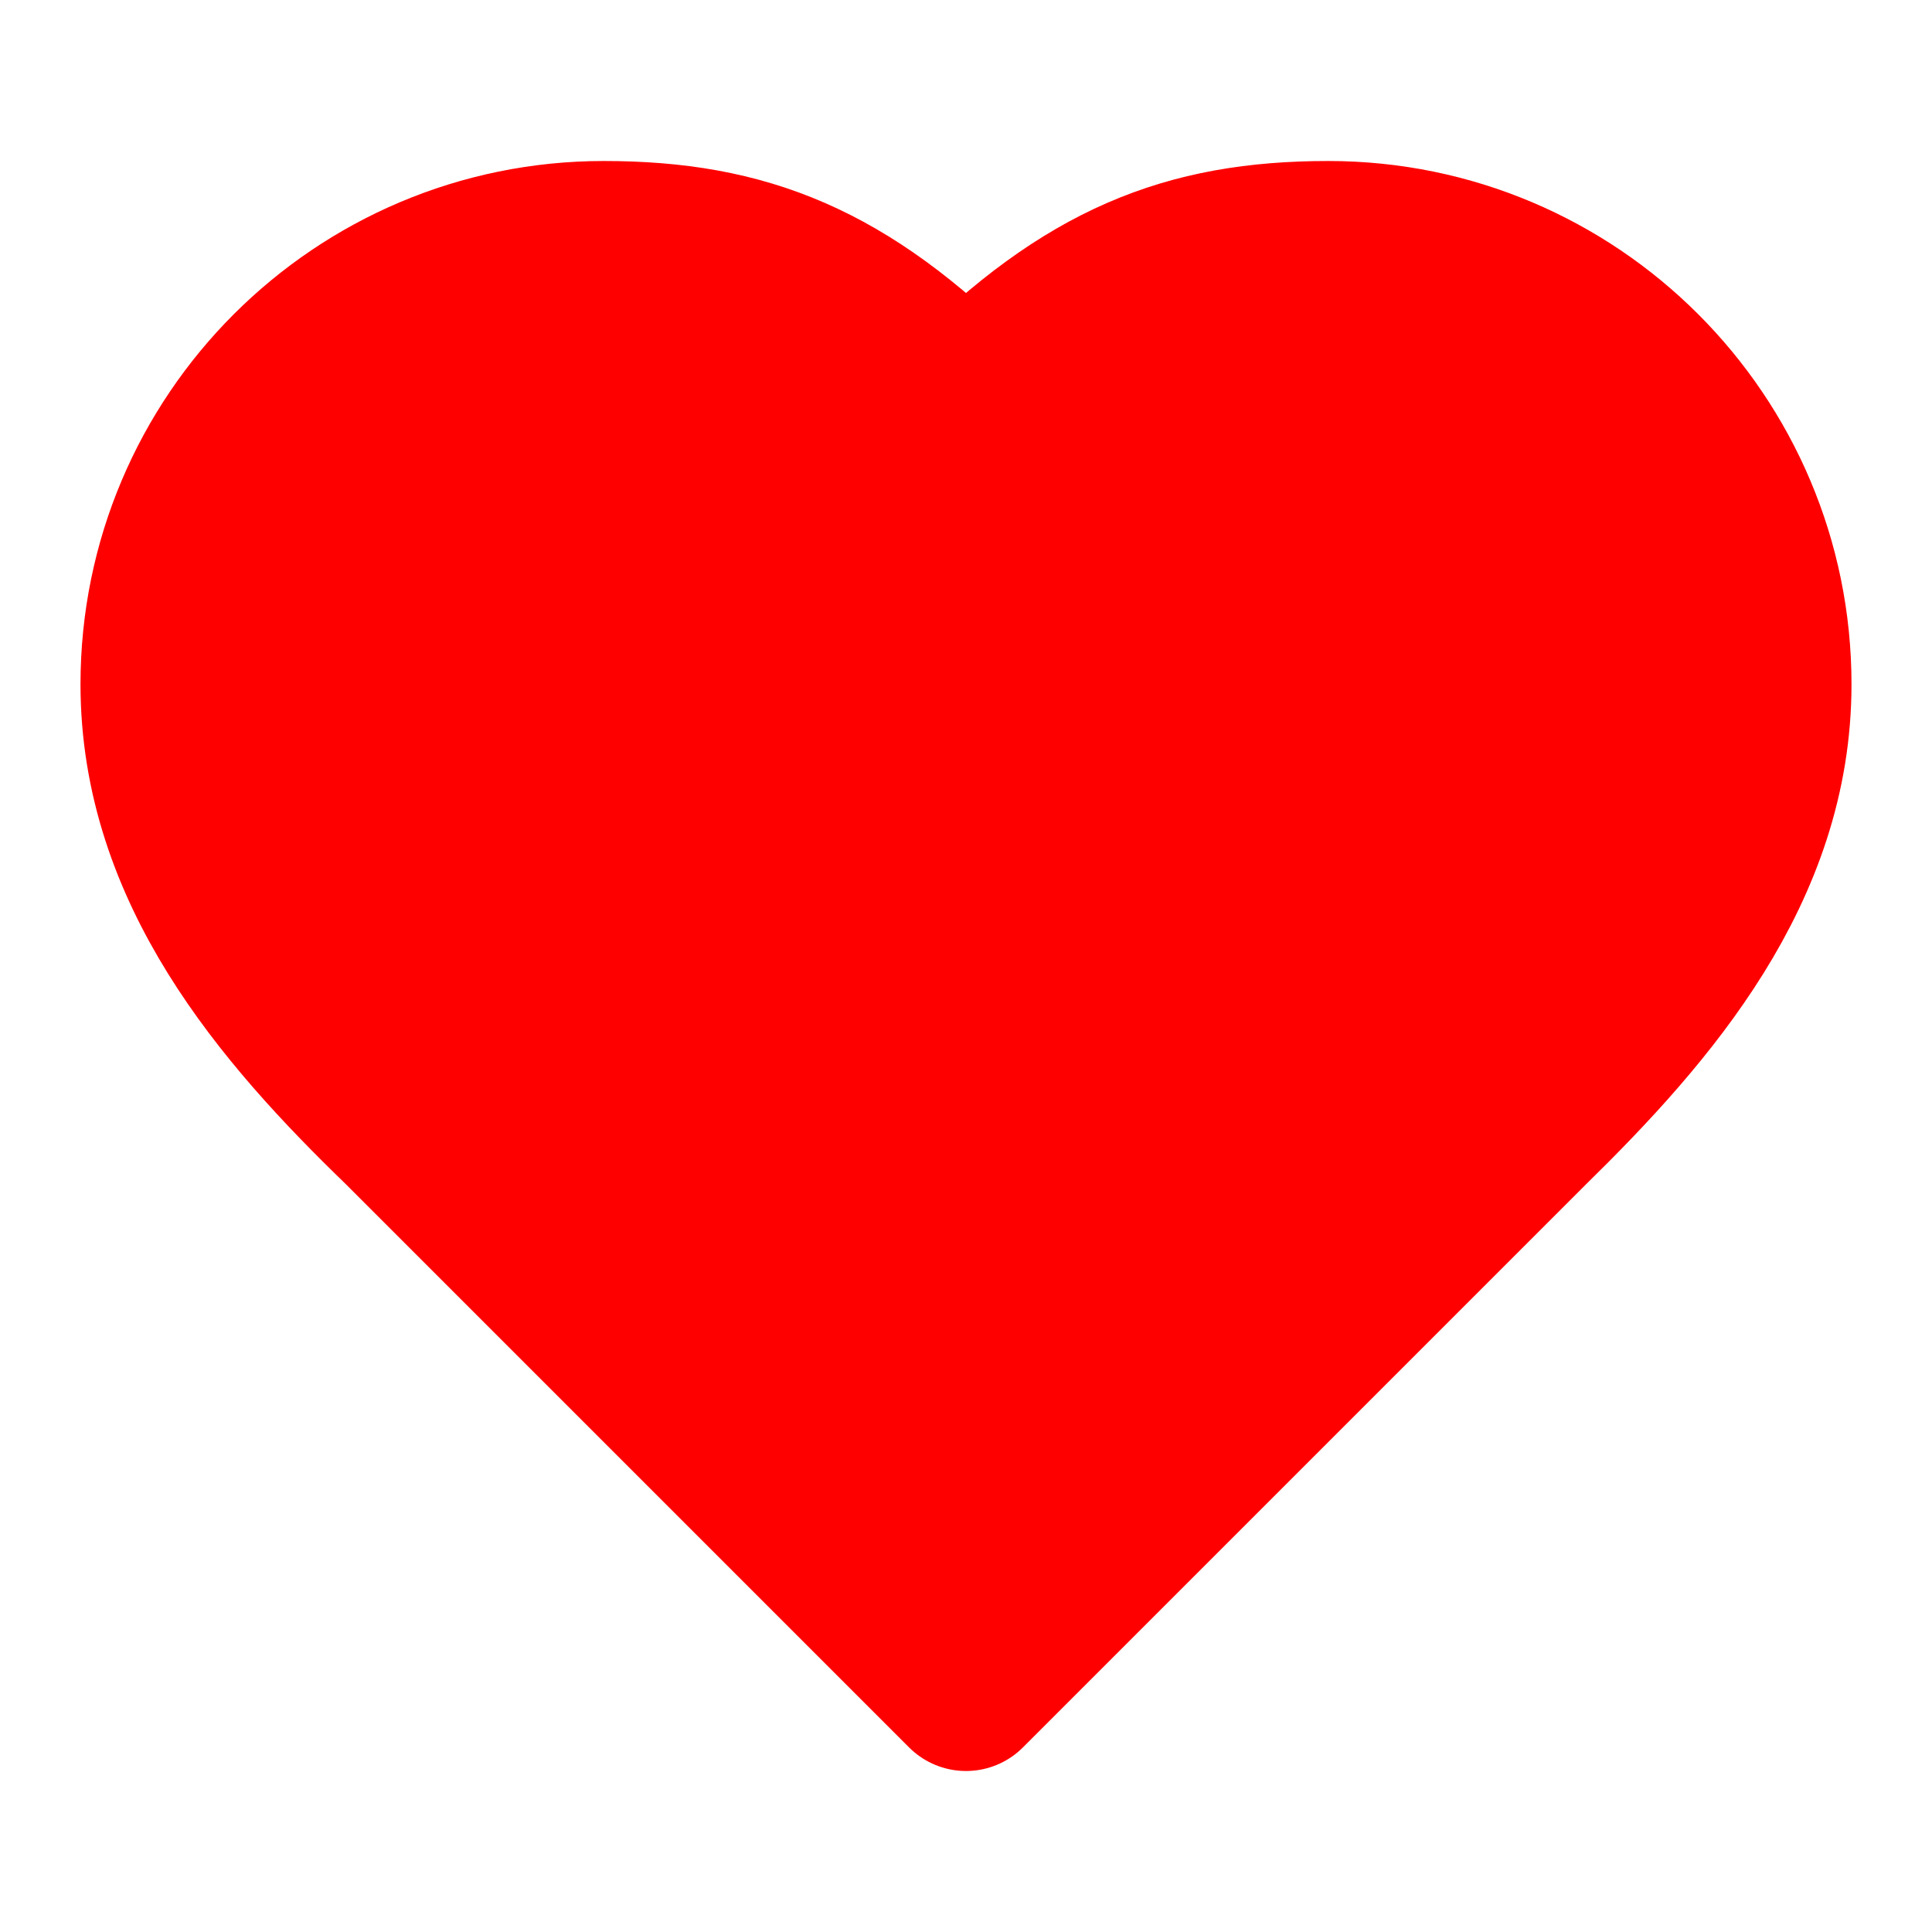
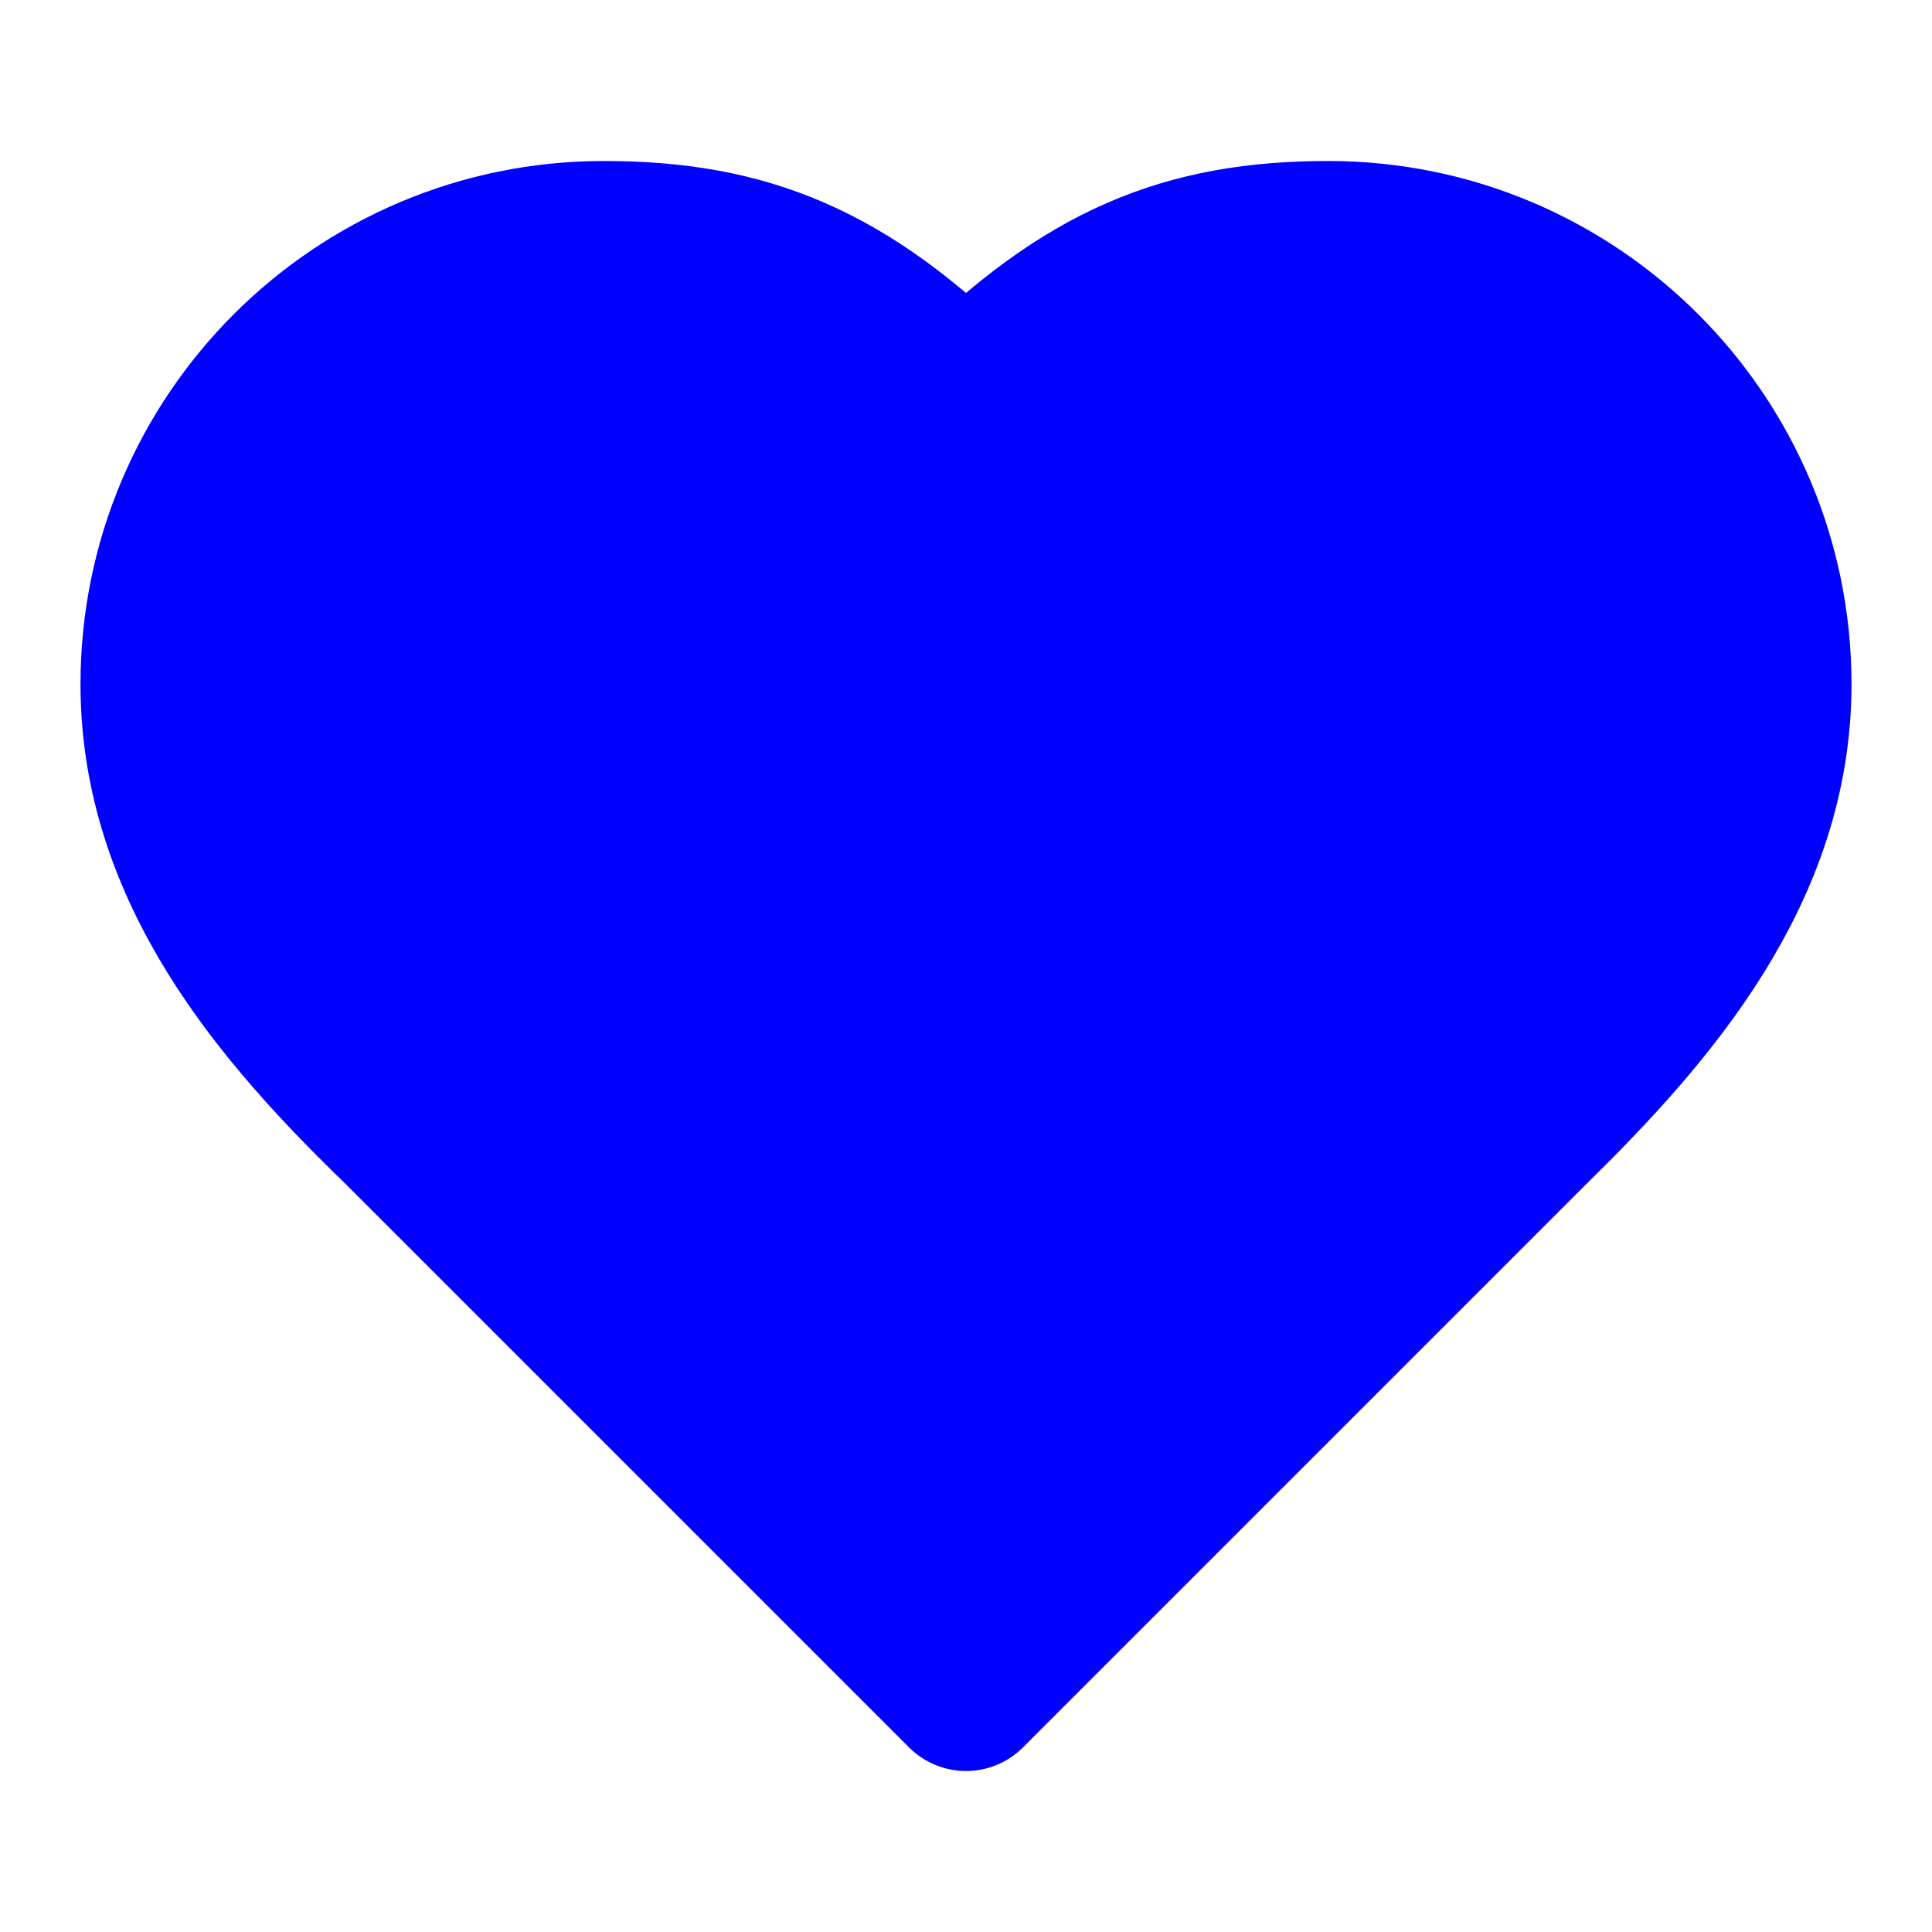
- <svg xmlns="http://www.w3.org/2000/svg" width="24" height="24" viewBox="0 0 24 24" fill="red" stroke="red" stroke-width="2" stroke-linecap="round" stroke-linejoin="round" class="lucide lucide-heart w-32 h-32 text-blue-600 animate-pulse">
+ <svg xmlns="http://www.w3.org/2000/svg" width="24" height="24" viewBox="0 0 24 24" fill="blue" stroke="blue" stroke-width="2" stroke-linecap="round" stroke-linejoin="round" class="lucide lucide-heart w-32 h-32 text-blue-600 animate-pulse">
  <path d="M19 14c1.49-1.46 3-3.21 3-5.5A5.5 5.5 0 0 0 16.5 3c-1.76 0-3 .5-4.5 2-1.5-1.5-2.74-2-4.5-2A5.5 5.5 0 0 0 2 8.5c0 2.3 1.5 4.05 3 5.5l7 7Z" />
</svg>
